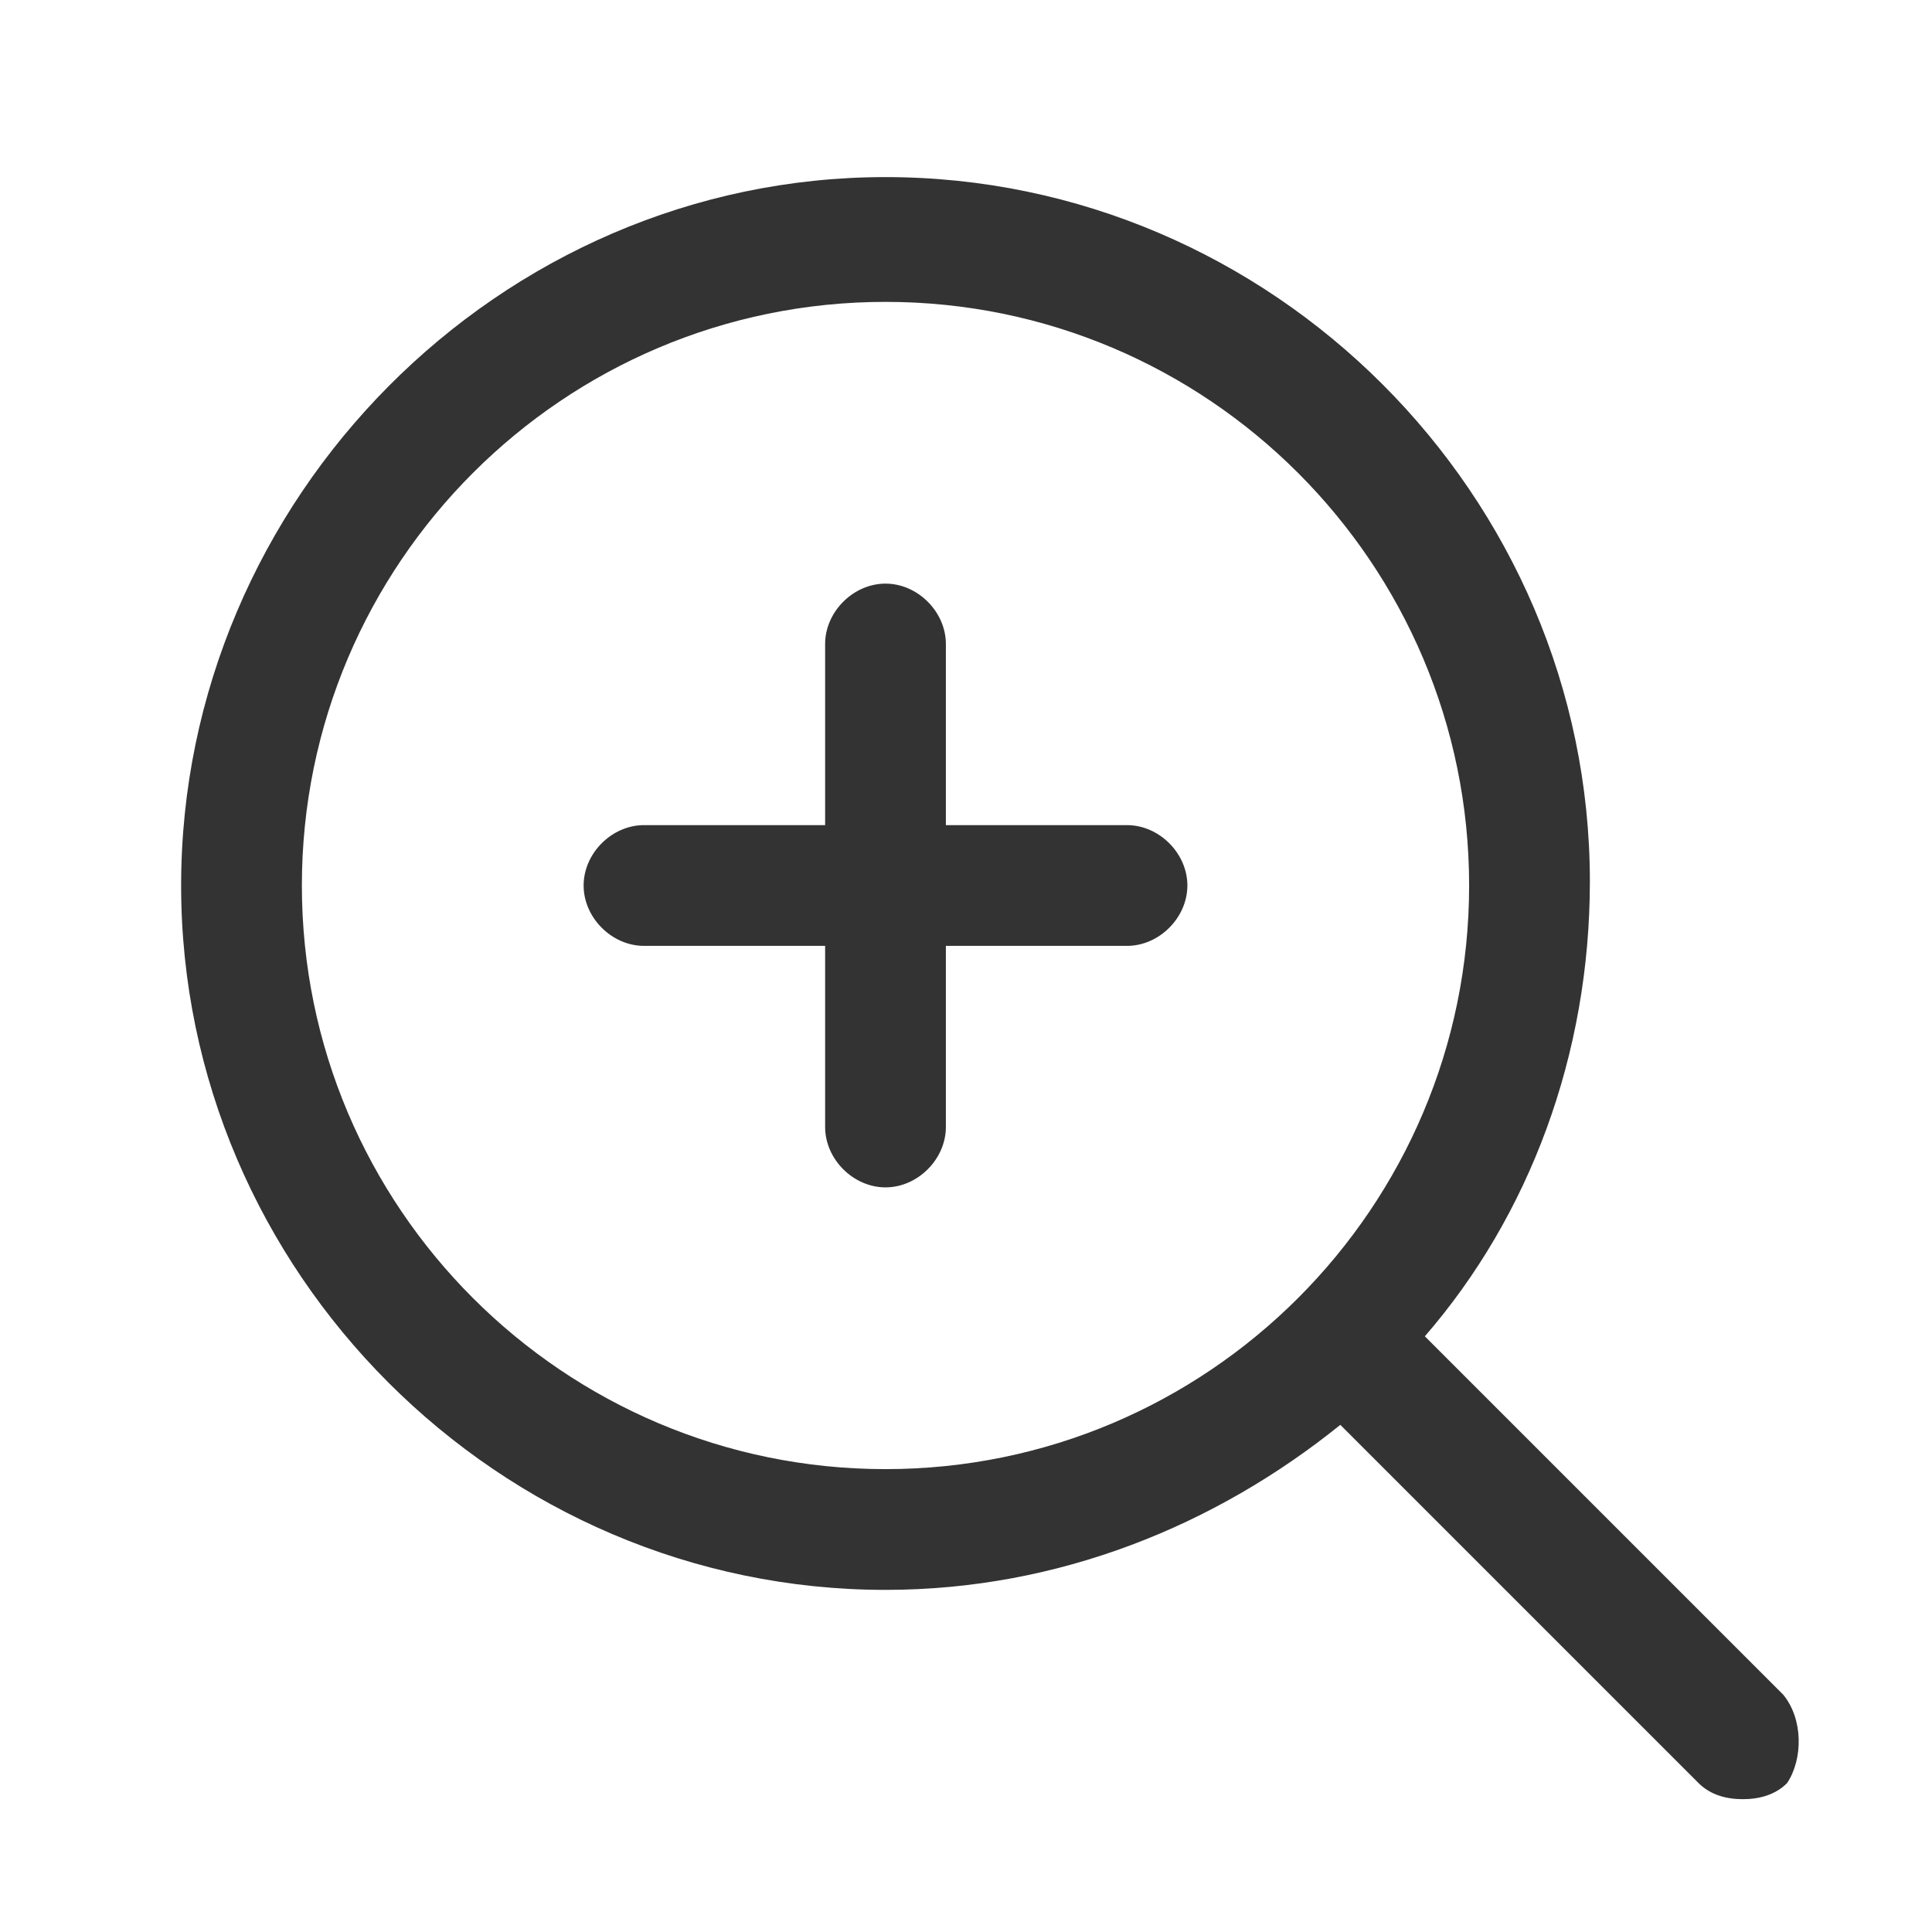
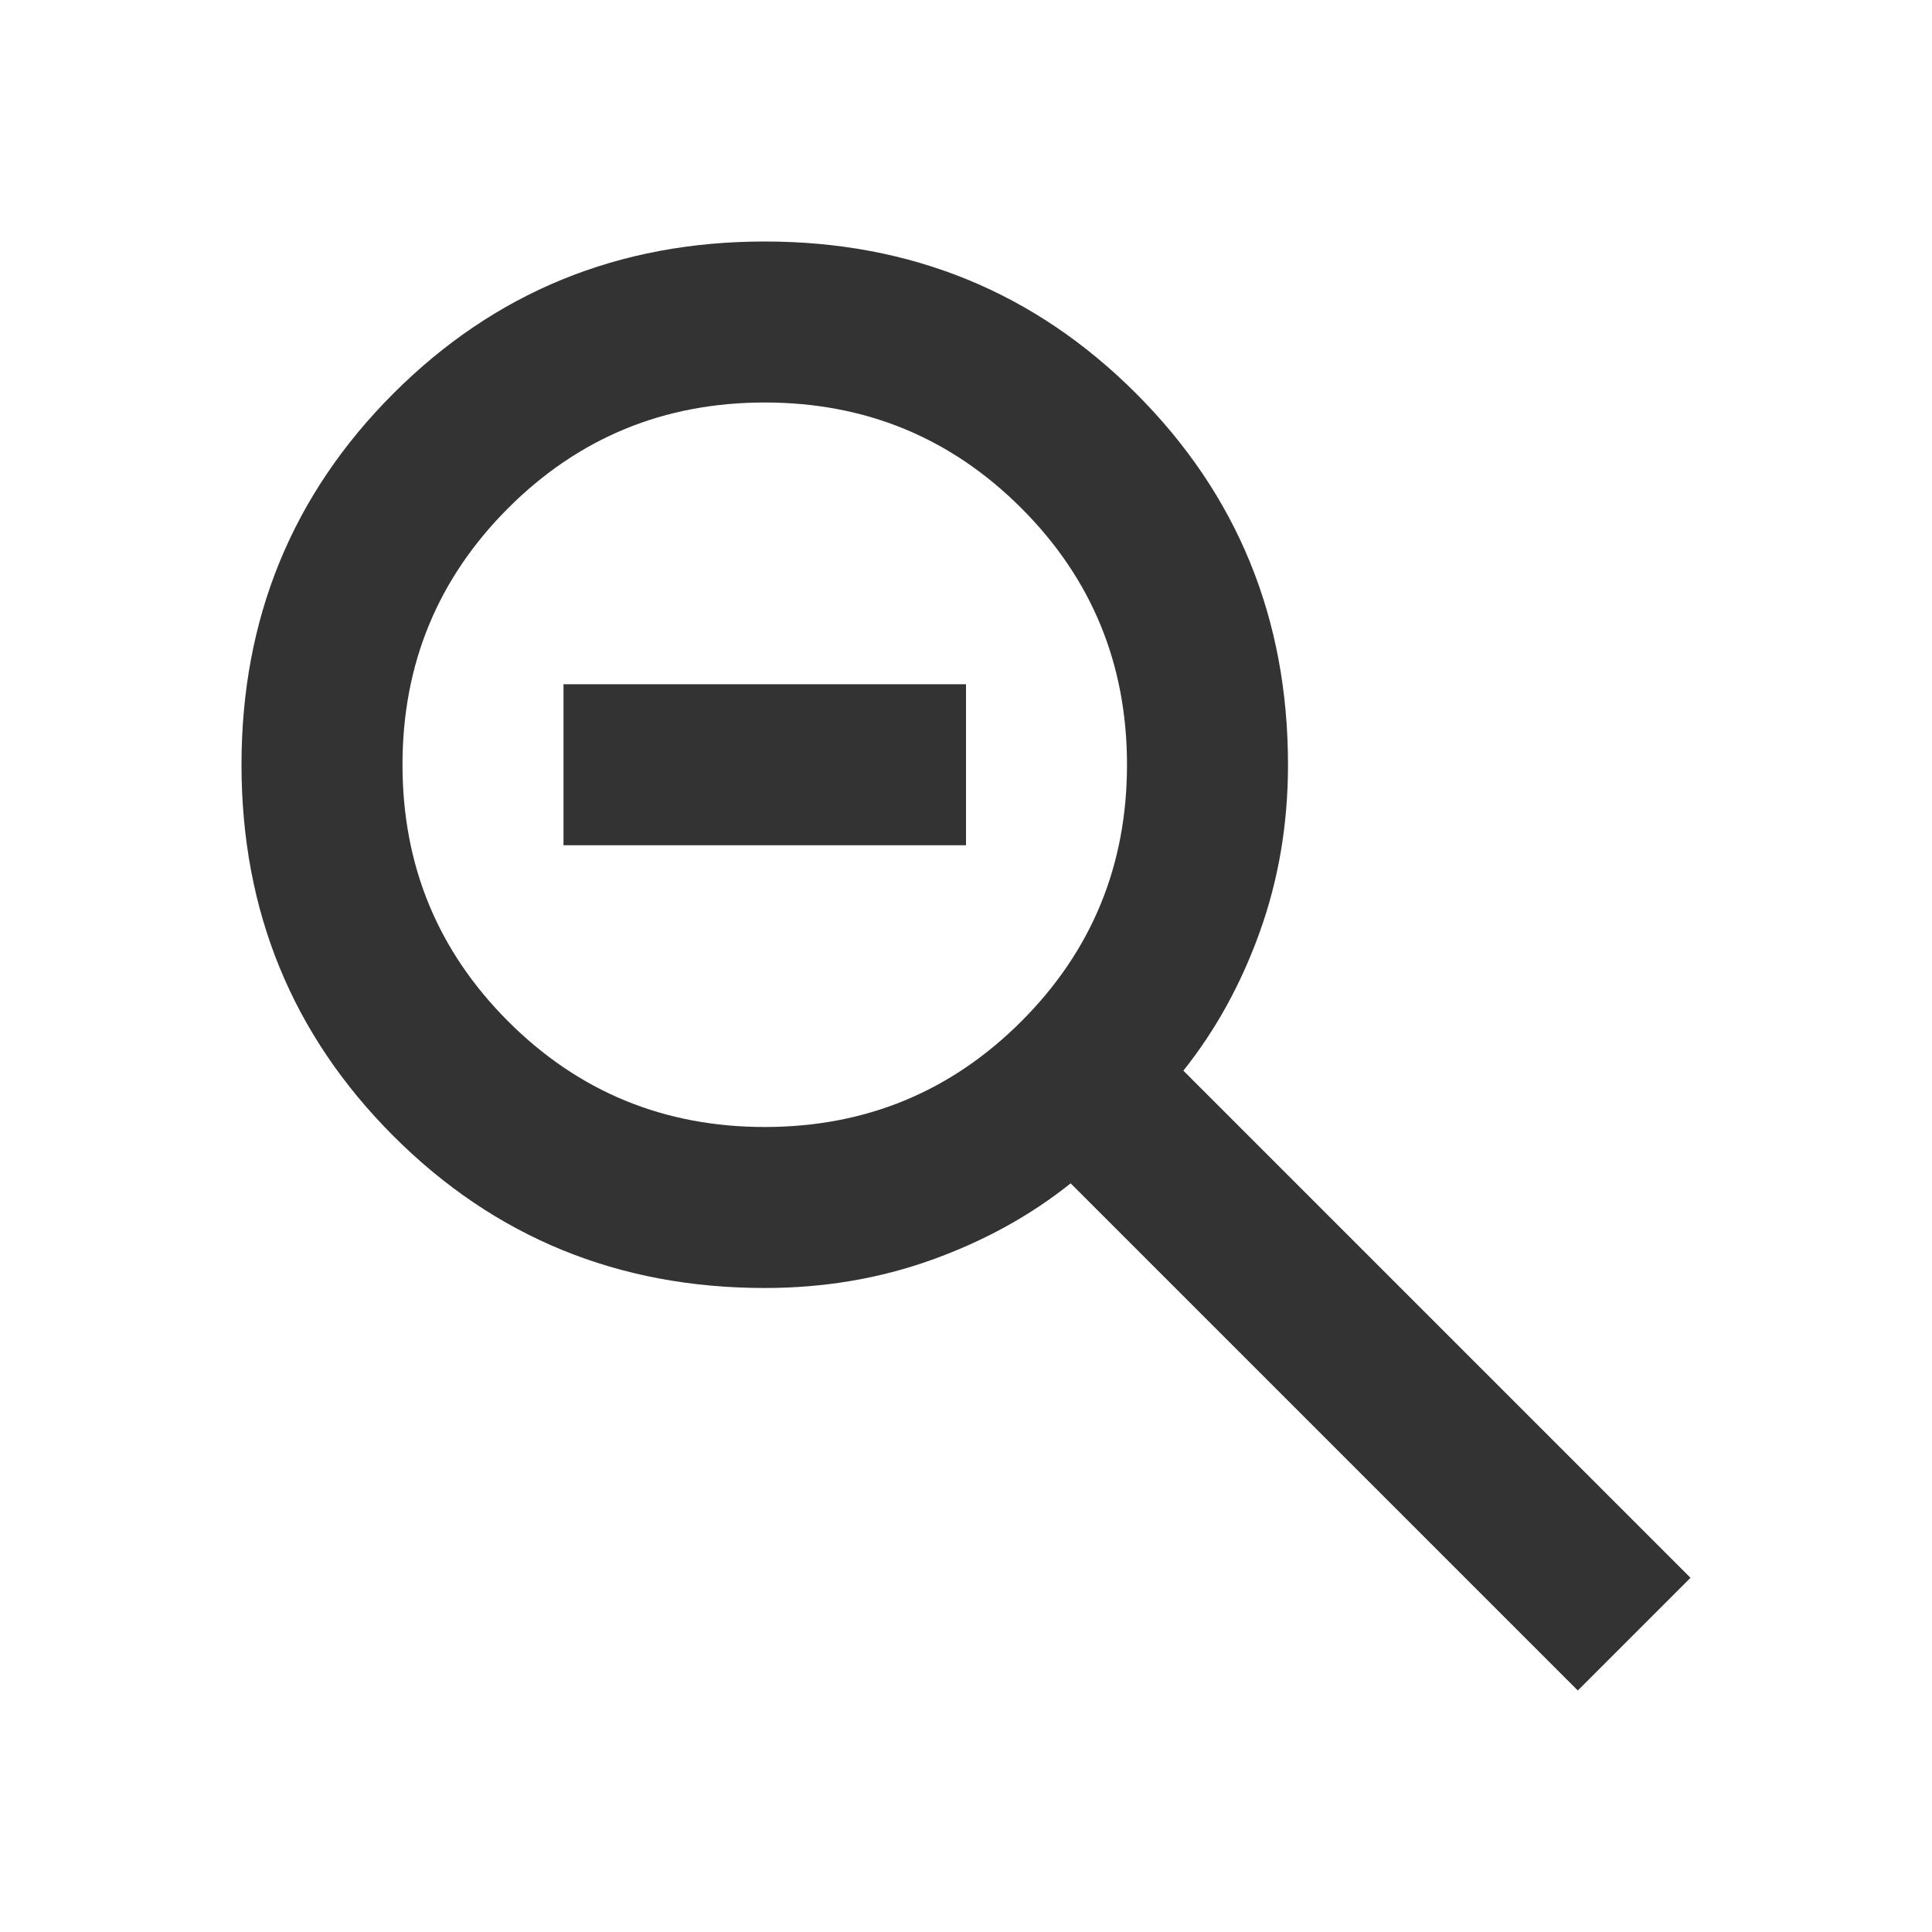
- <svg xmlns="http://www.w3.org/2000/svg" t="1705498779882" class="icon" viewBox="0 0 1024 1024" version="1.1" p-id="17903" width="200" height="200">
-   <path d="M945.067 898.133l-189.867-189.867c55.467-64 87.467-149.333 87.467-241.067 0-204.8-168.533-373.333-373.333-373.333S96 264.533 96 469.333 264.533 842.667 469.333 842.667c91.733 0 174.933-34.133 241.067-87.467l189.867 189.867c6.4 6.4 14.933 8.533 23.467 8.533s17.067-2.133 23.467-8.533c8.533-12.8 8.533-34.133-2.133-46.933zM469.333 778.667C298.667 778.667 160 640 160 469.333S298.667 160 469.333 160 778.667 298.667 778.667 469.333 640 778.667 469.333 778.667z" fill="#333333" p-id="17904" />
-   <path d="M597.333 437.333h-96V341.333c0-17.067-14.933-32-32-32s-32 14.933-32 32v96H341.333c-17.067 0-32 14.933-32 32s14.933 32 32 32h96V597.333c0 17.067 14.933 32 32 32s32-14.933 32-32v-96H597.333c17.067 0 32-14.933 32-32s-14.933-32-32-32z" fill="#333333" p-id="17905" />
+ <svg xmlns="http://www.w3.org/2000/svg" height="24px" viewBox="0 -960 960 960" width="24px" fill="#333">
+   <path d="M784-120 532-372q-30 24-69 38t-83 14q-109 0-184.5-75.5T120-580q0-109 75.5-184.5T380-840q109 0 184.5 75.5T640-580q0 44-14 83t-38 69l252 252-56 56ZM380-400q75 0 127.5-52.5T560-580q0-75-52.5-127.5T380-760q-75 0-127.5 52.5T200-580q0 75 52.5 127.5T380-400ZM280-540v-80h200v80H280Z" />
</svg>
